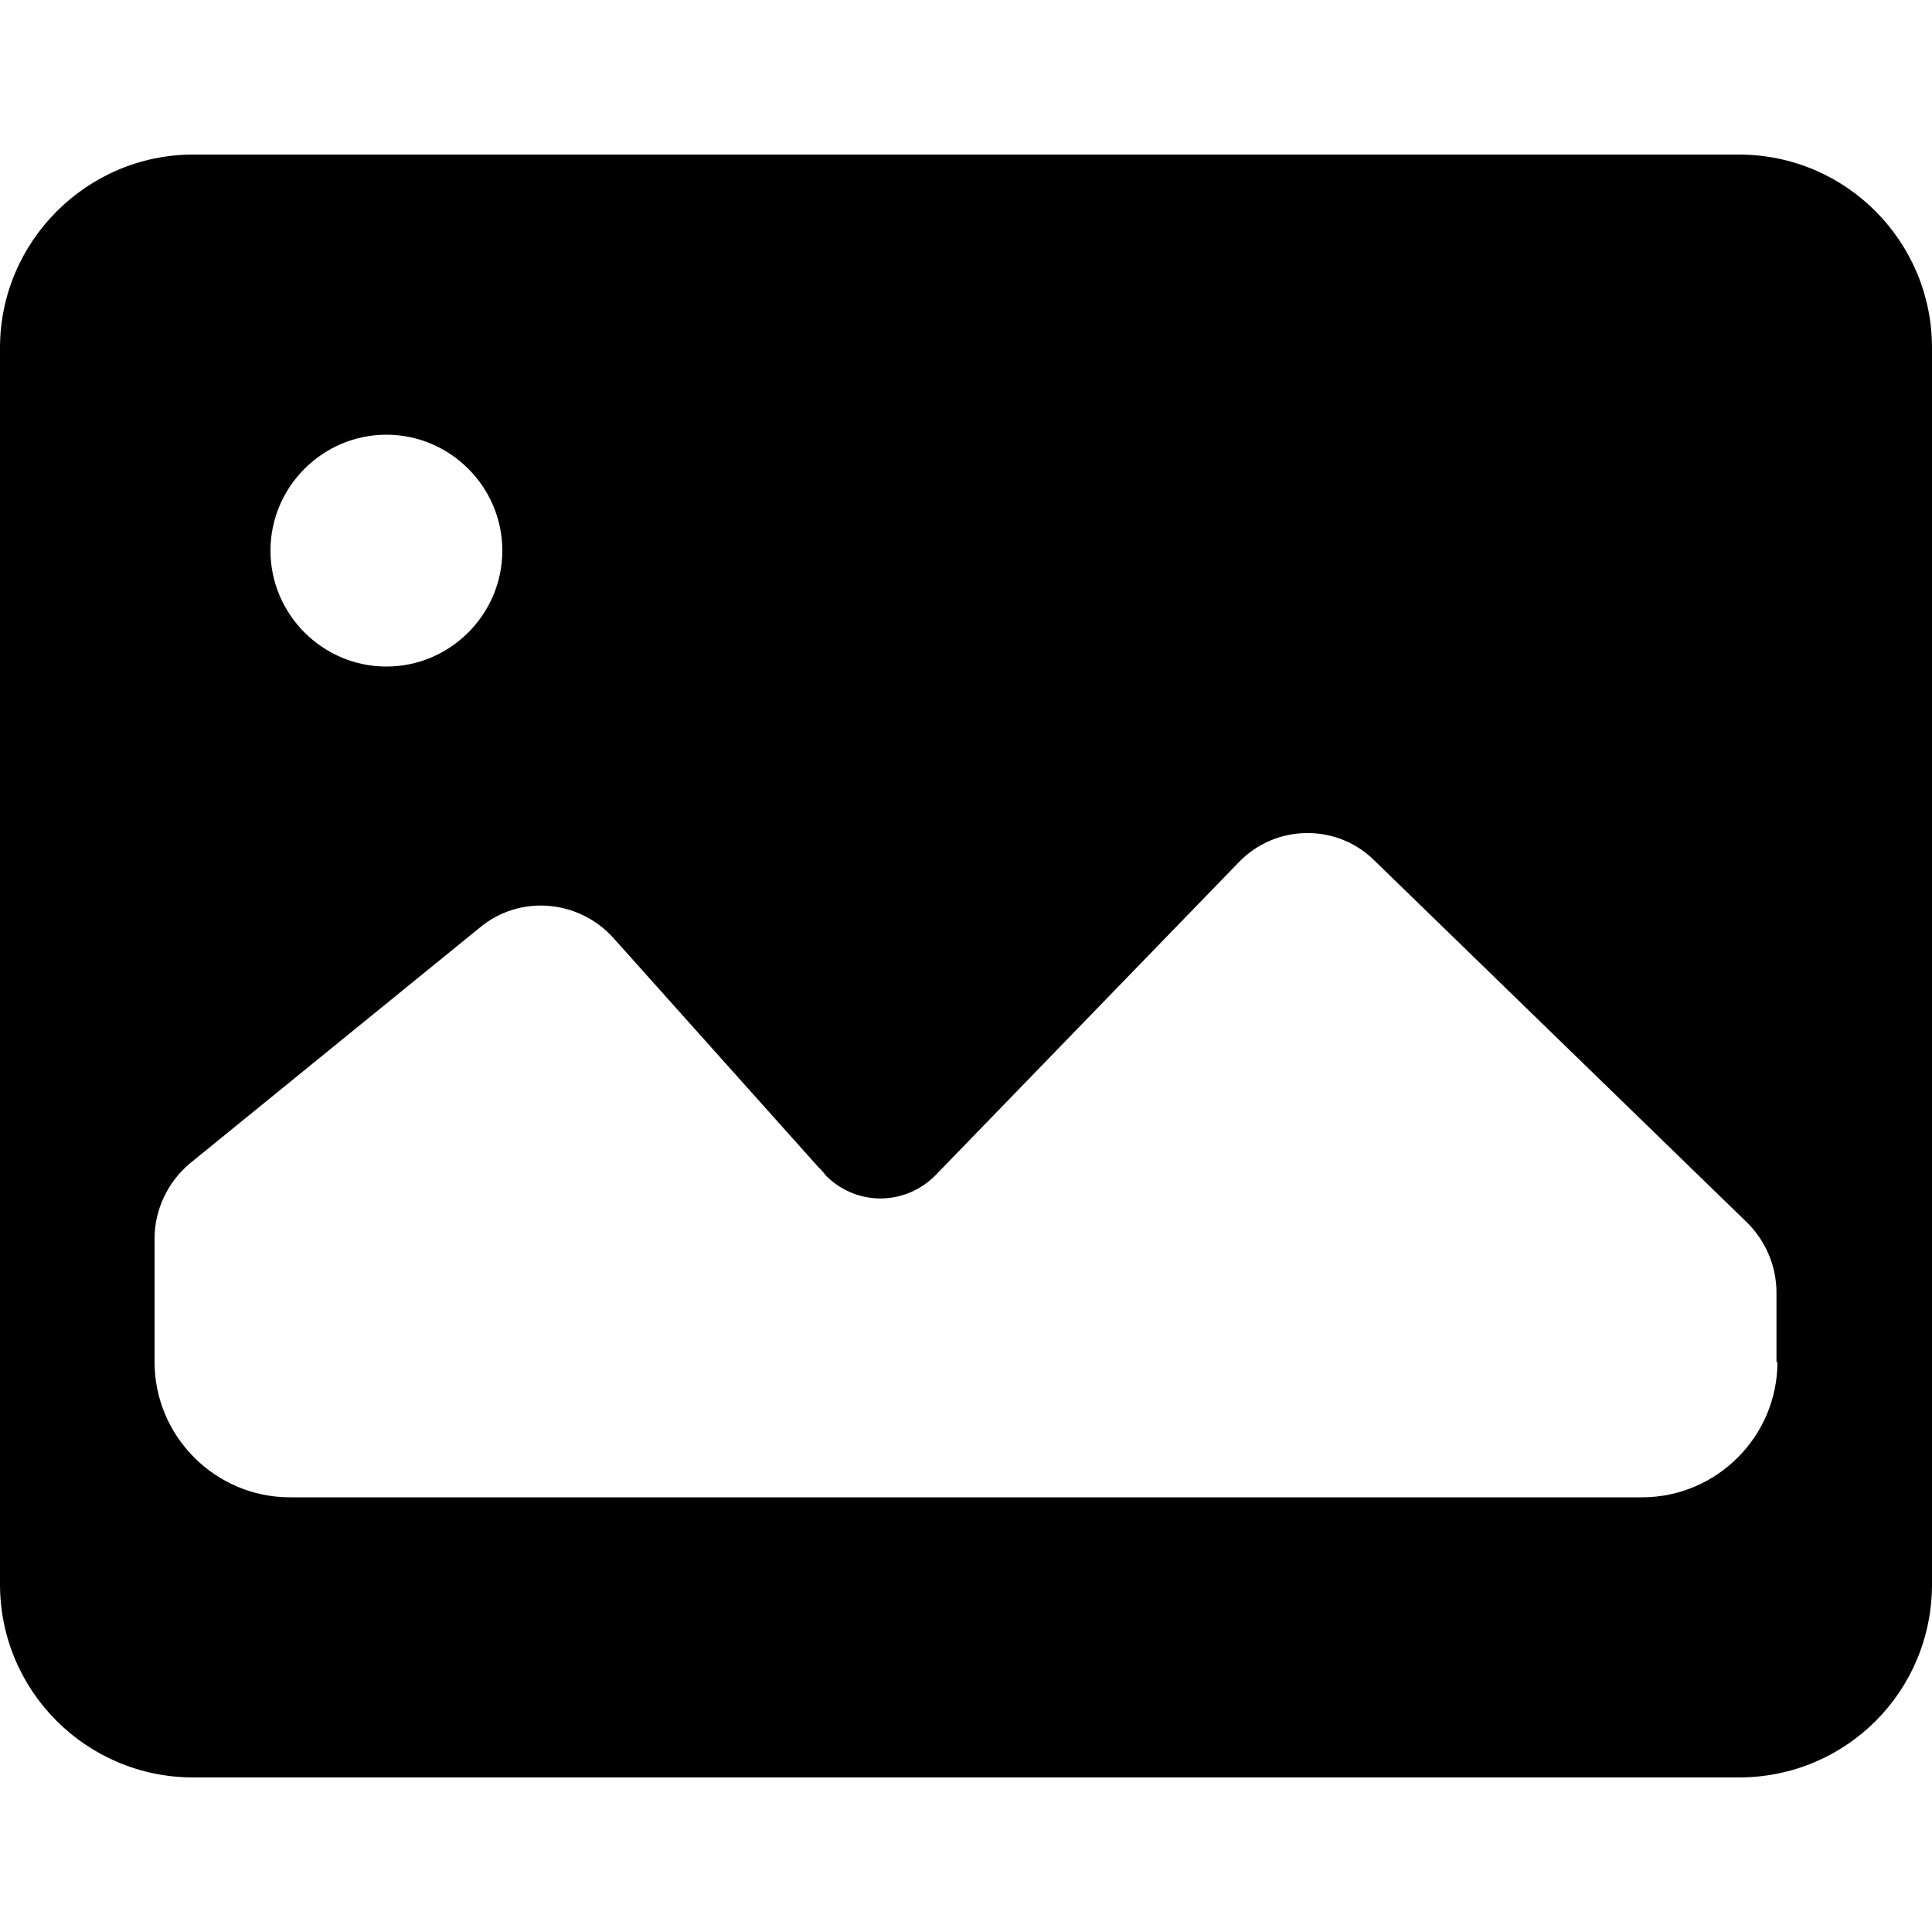
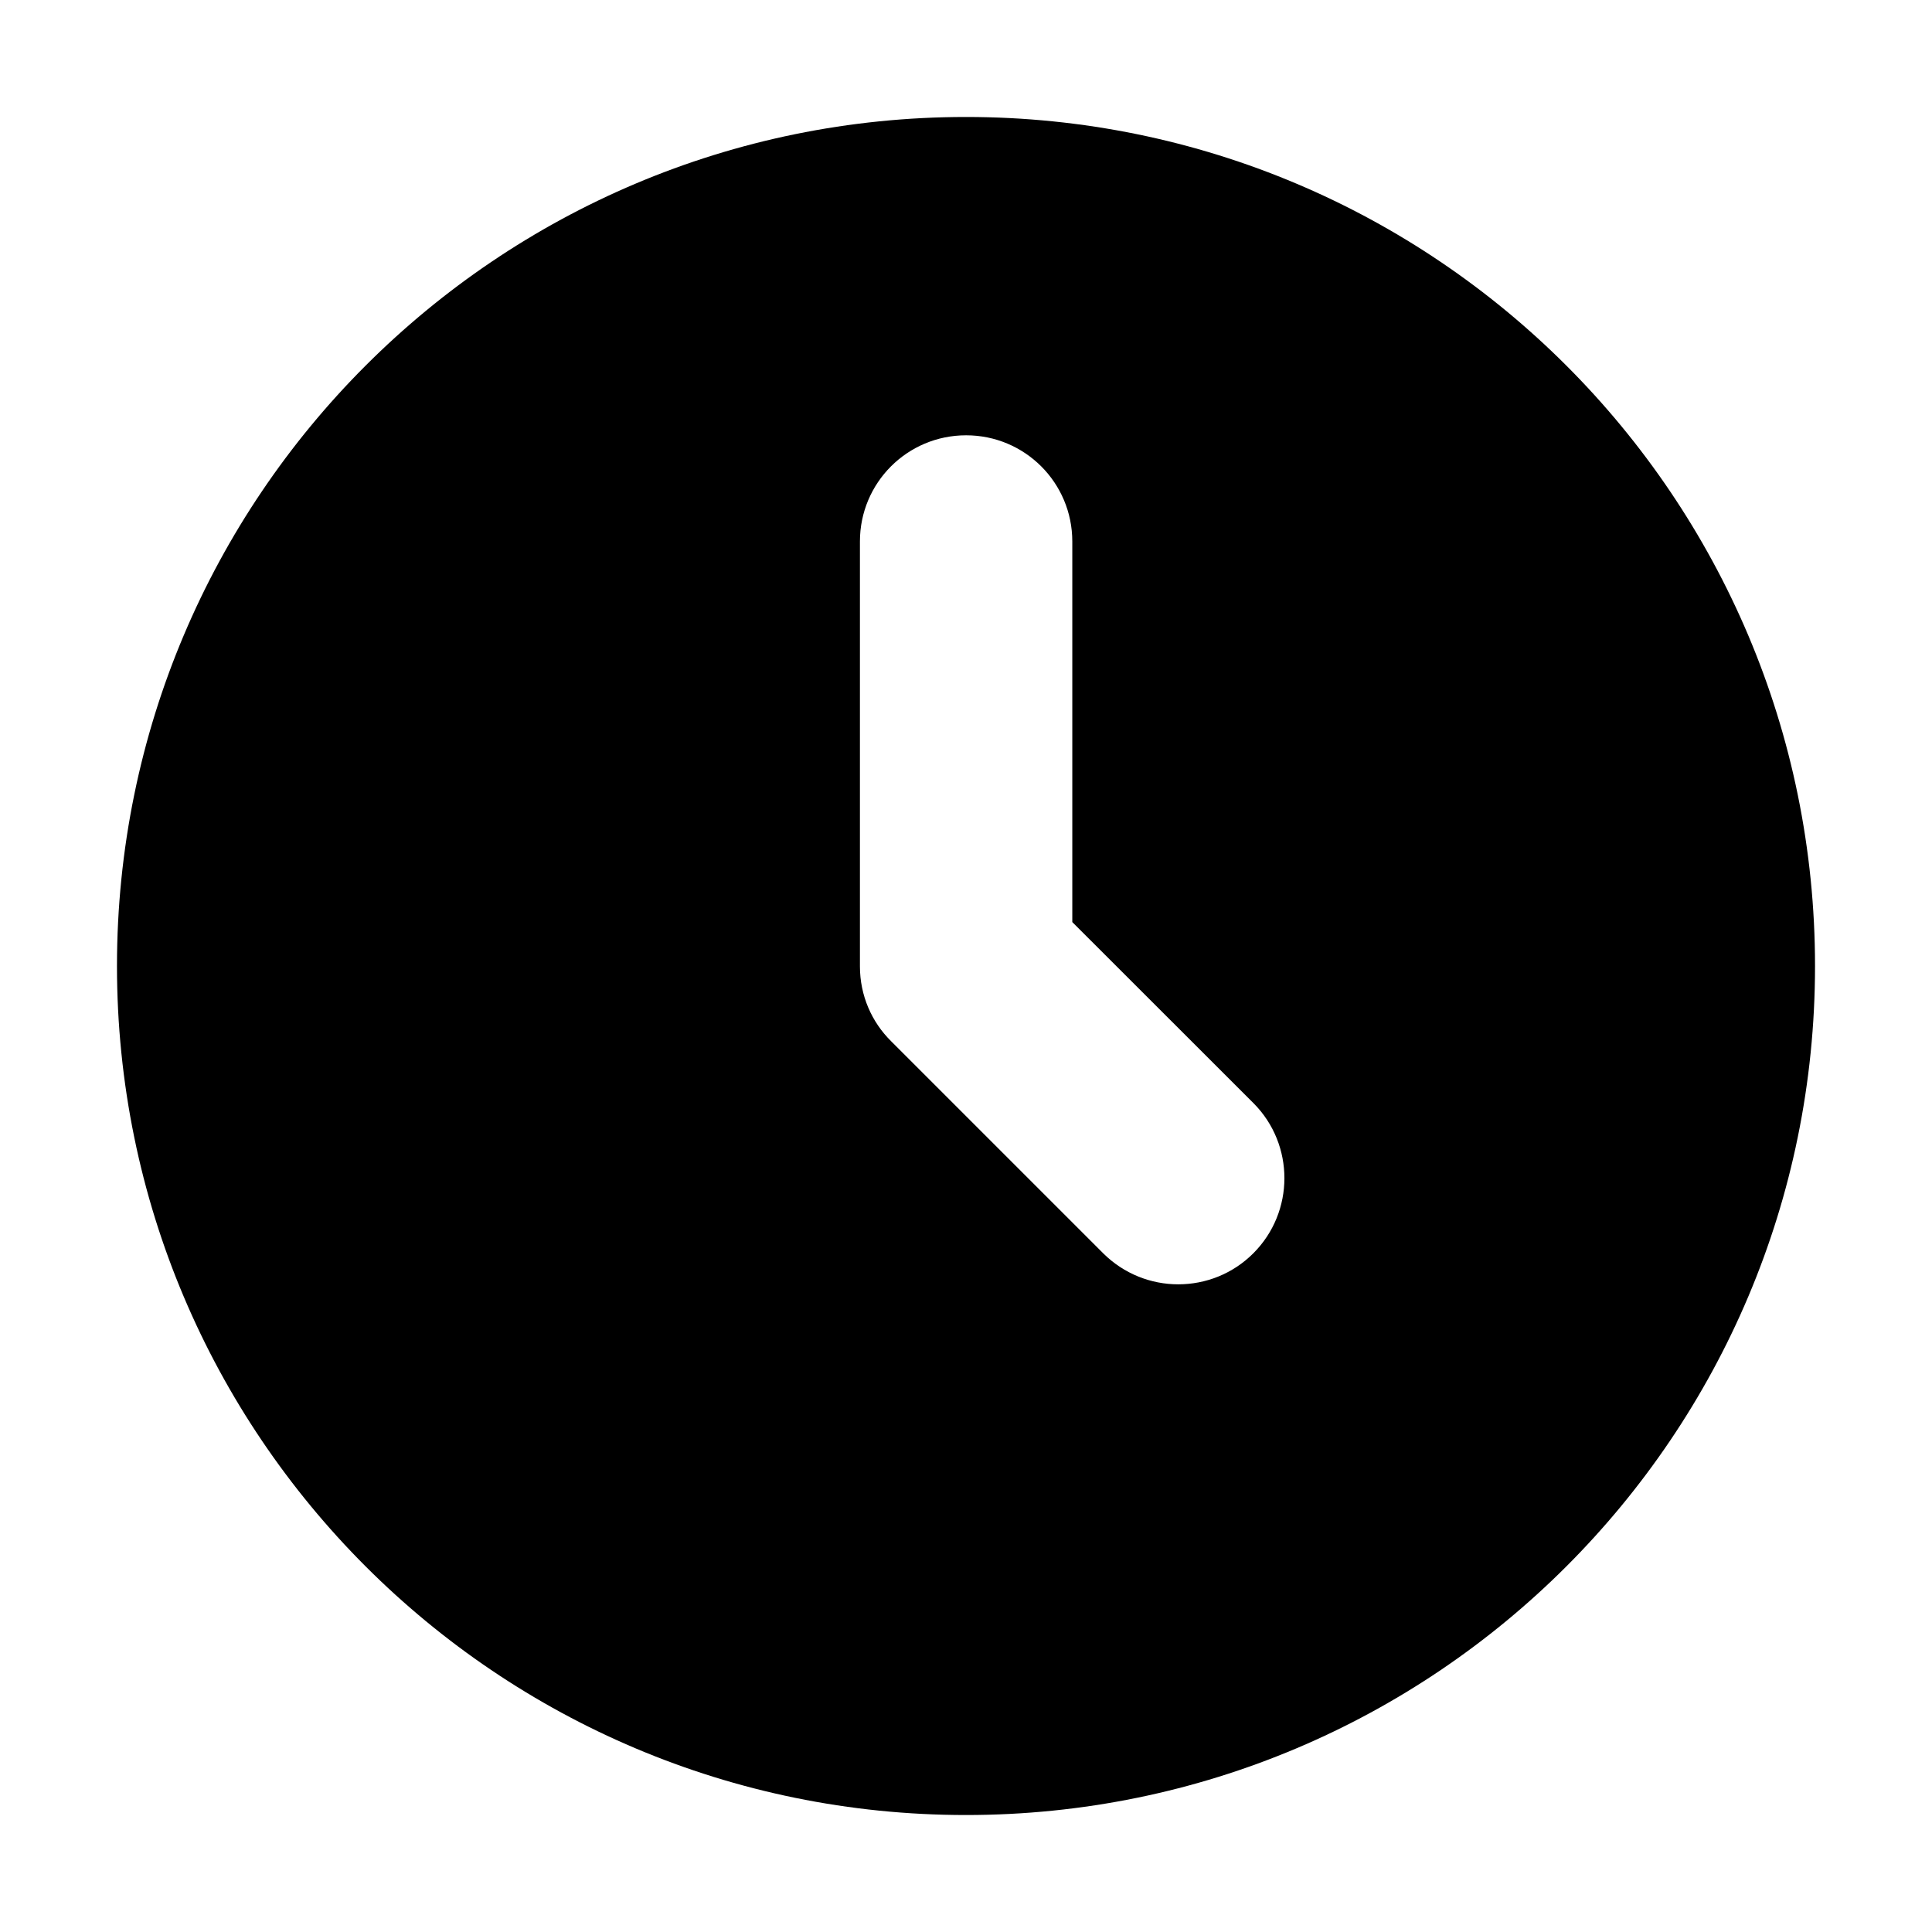
- <svg xmlns="http://www.w3.org/2000/svg" t="1784876512818" class="icon" viewBox="0 0 1024 1024" version="1.1" p-id="13138" width="200" height="200">
-   <path d="M921.6 81.92H102.4C46.08 81.92 0 128 0 184.32v655.36c0 56.832 46.08 102.4 102.4 102.4h819.2c56.832 0 102.4-45.568 102.4-102.4V184.32c0-56.32-45.568-102.4-102.4-102.4zM204.8 230.4c33.792 0 61.44 27.648 61.44 61.44s-27.648 61.44-61.44 61.44-61.44-27.648-61.44-61.44 27.648-61.44 61.44-61.44z m737.28 491.52c0 39.424-32.256 71.68-71.68 71.68H153.6c-39.424 0-71.68-32.256-71.68-71.68v-65.536c0-15.36 7.168-30.208 18.944-39.936l153.6-124.928c20.992-17.408 52.224-14.848 70.656 5.632l108.544 121.344 1.536 1.536c1.024 1.024 2.048 2.56 3.072 3.584 16.384 15.872 41.984 15.36 57.856-1.024l160.256-165.376c19.456-20.48 52.224-20.992 72.192-1.024l197.632 192c9.728 9.728 15.36 23.04 15.36 36.864v36.864z" p-id="13139" />
+ <svg xmlns="http://www.w3.org/2000/svg" t="1785138272605" class="icon" viewBox="0 0 1024 1024" version="1.1" p-id="13062" width="200" height="200">
+   <path d="M512 62C263.42 62 62 263.42 62 512s201.42 450 450 450 450-201.42 450-450S760.58 62 512 62z m152.28 602.28c-10.98 10.98-25.38 16.44-39.78 16.44s-28.8-5.52-39.78-16.44L472.28 551.84c-10.2-10.08-16.5-24.12-16.5-39.66V287c0-31.14 25.14-56.28 56.28-56.28s56.28 25.14 56.28 56.28v201.72l96.06 96c21.84 21.96 21.84 57.6-0.12 79.56z" p-id="13063" />
</svg>
